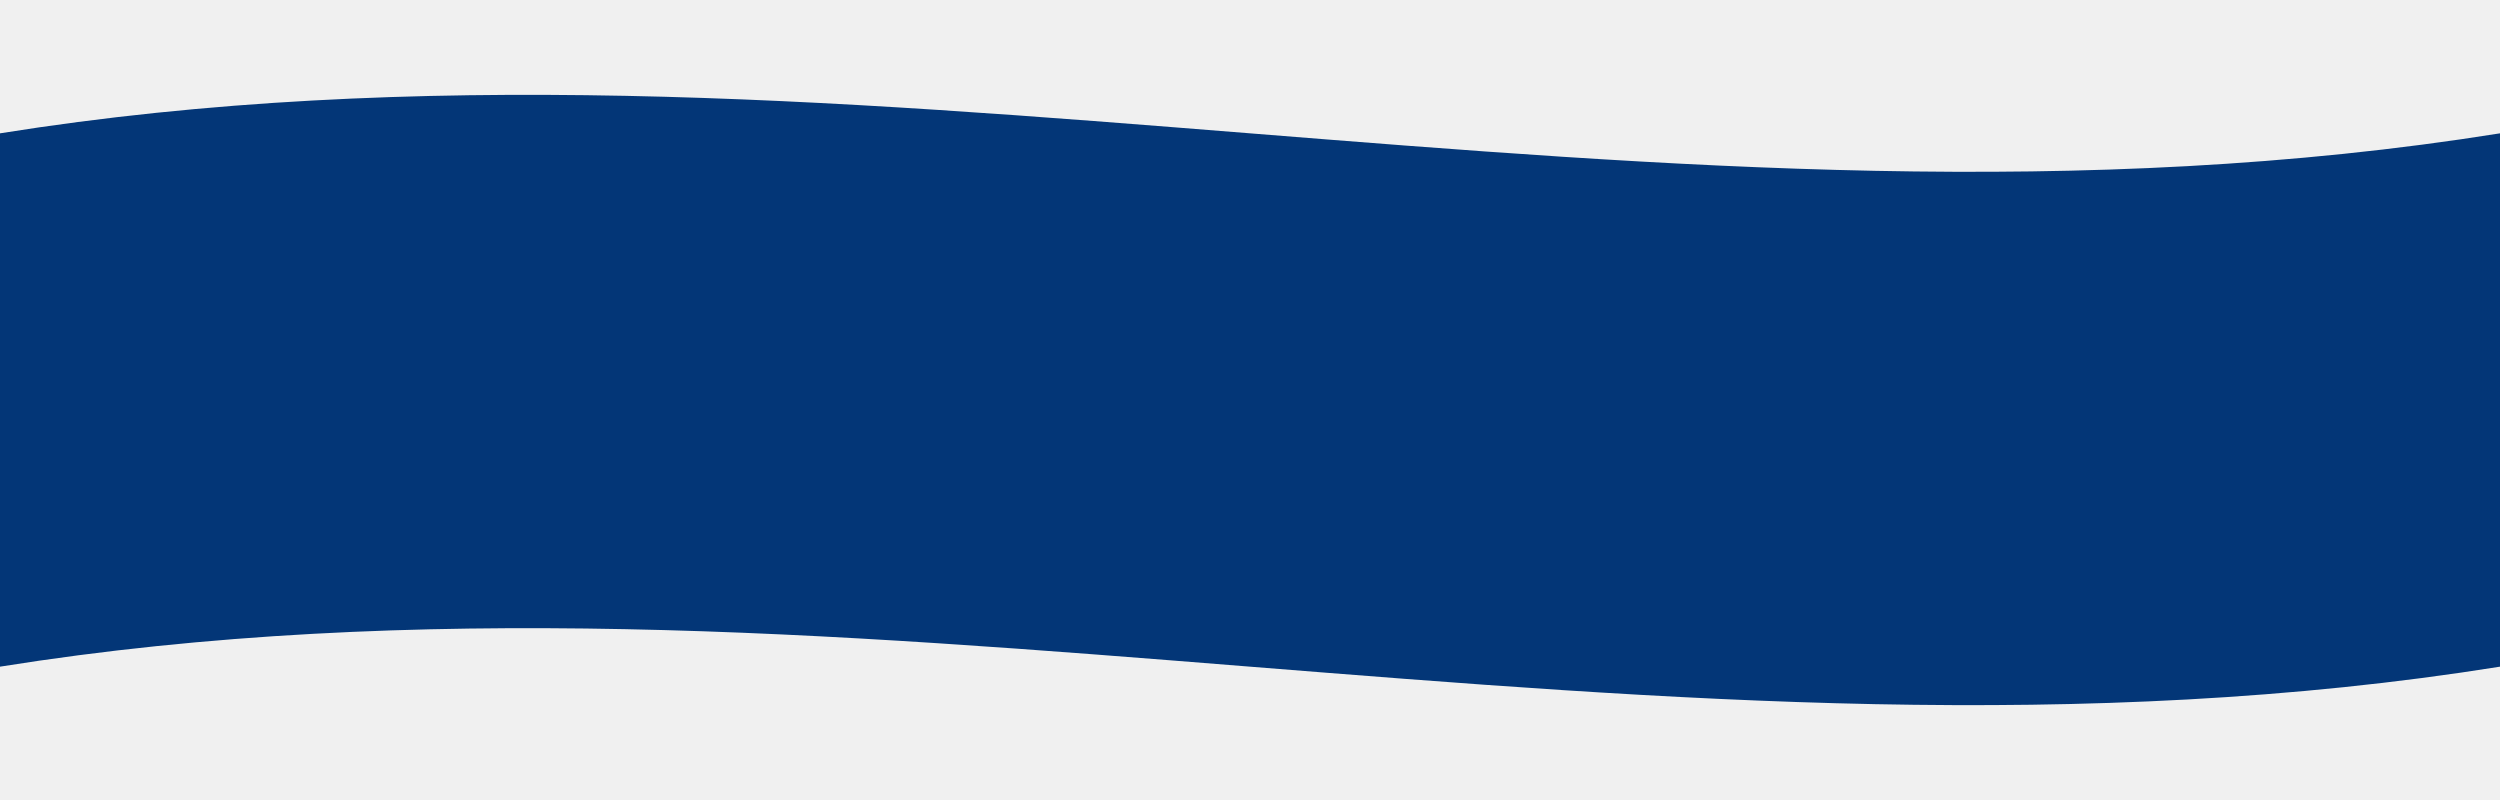
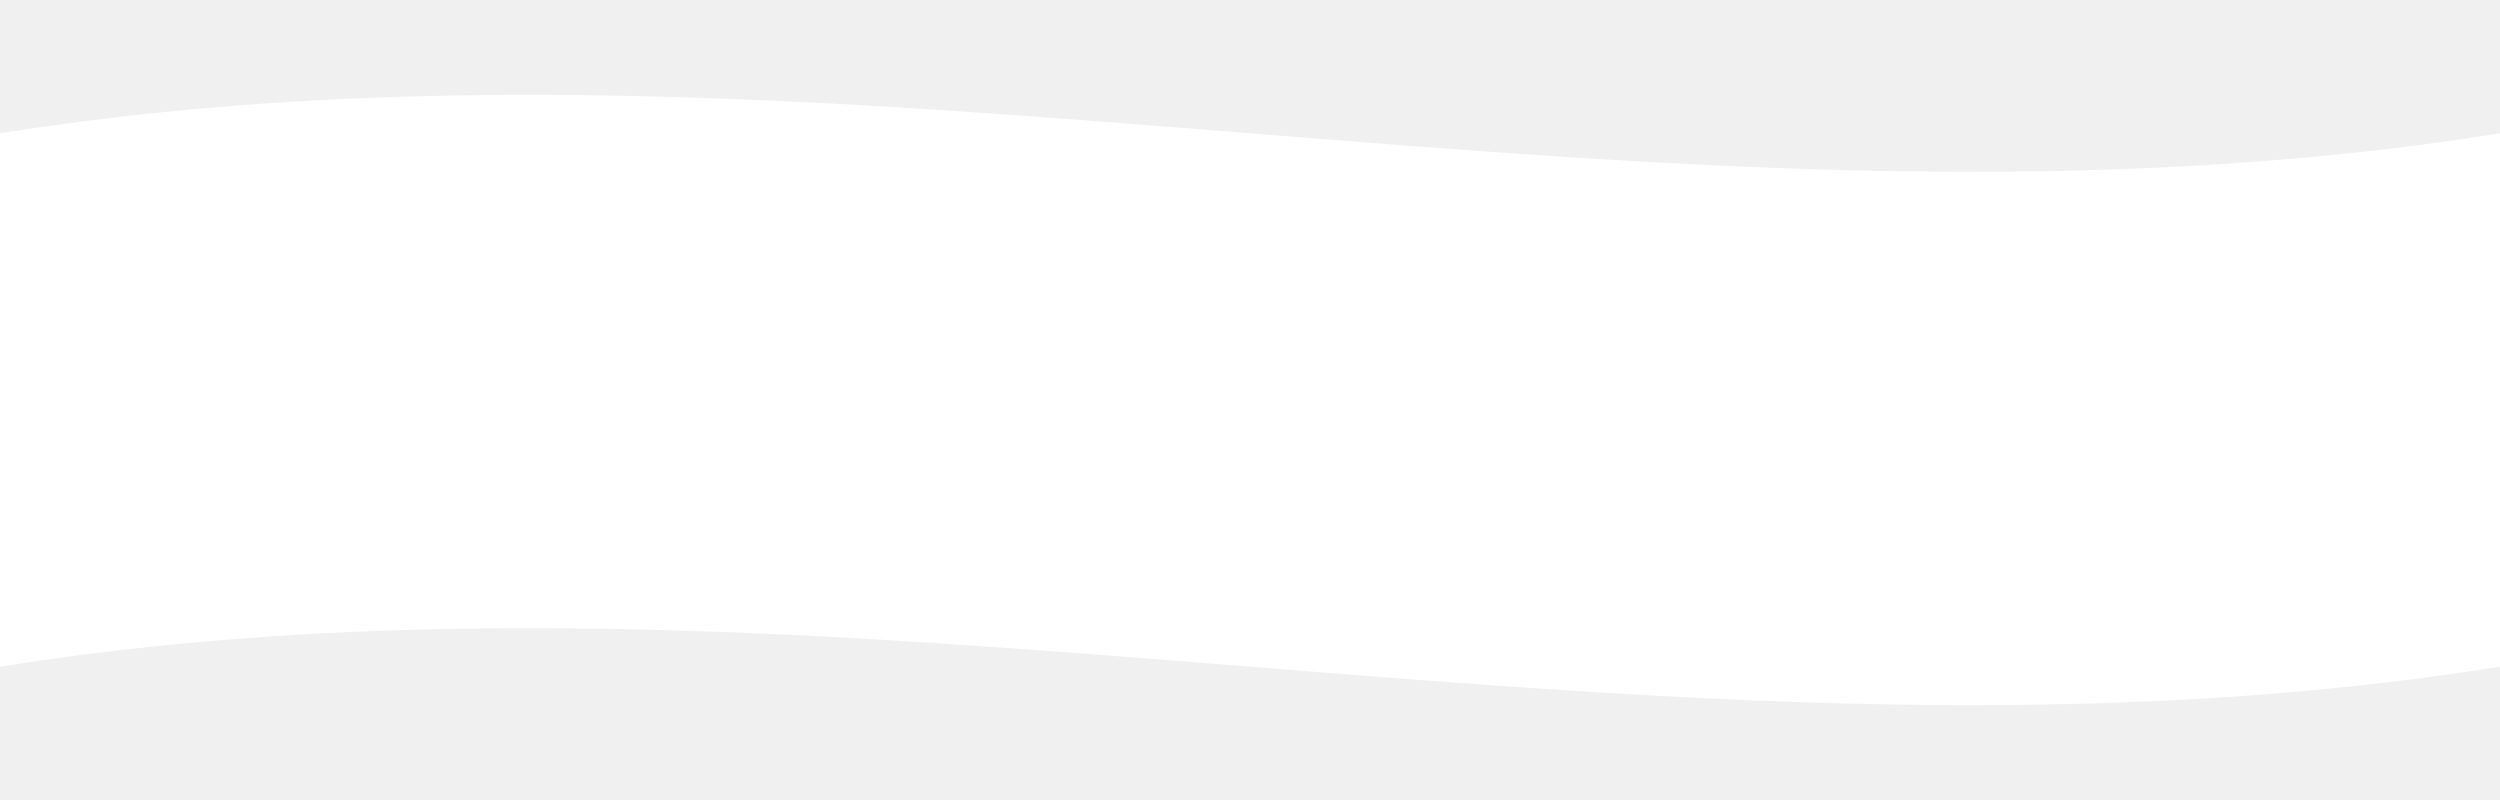
<svg xmlns="http://www.w3.org/2000/svg" width="375" height="120" viewBox="0 0 375 120" preserveAspectRatio="none">
-   <path d="       M0 20       C 125 0, 250 40, 375 20       L 375 100       C 250 120, 125 80, 0 100       Z     " fill="#033677" />
+   <path d="       M0 20       C 125 0, 250 40, 375 20       L 375 100       C 250 120, 125 80, 0 100       Z     " fill="white" />
</svg>
